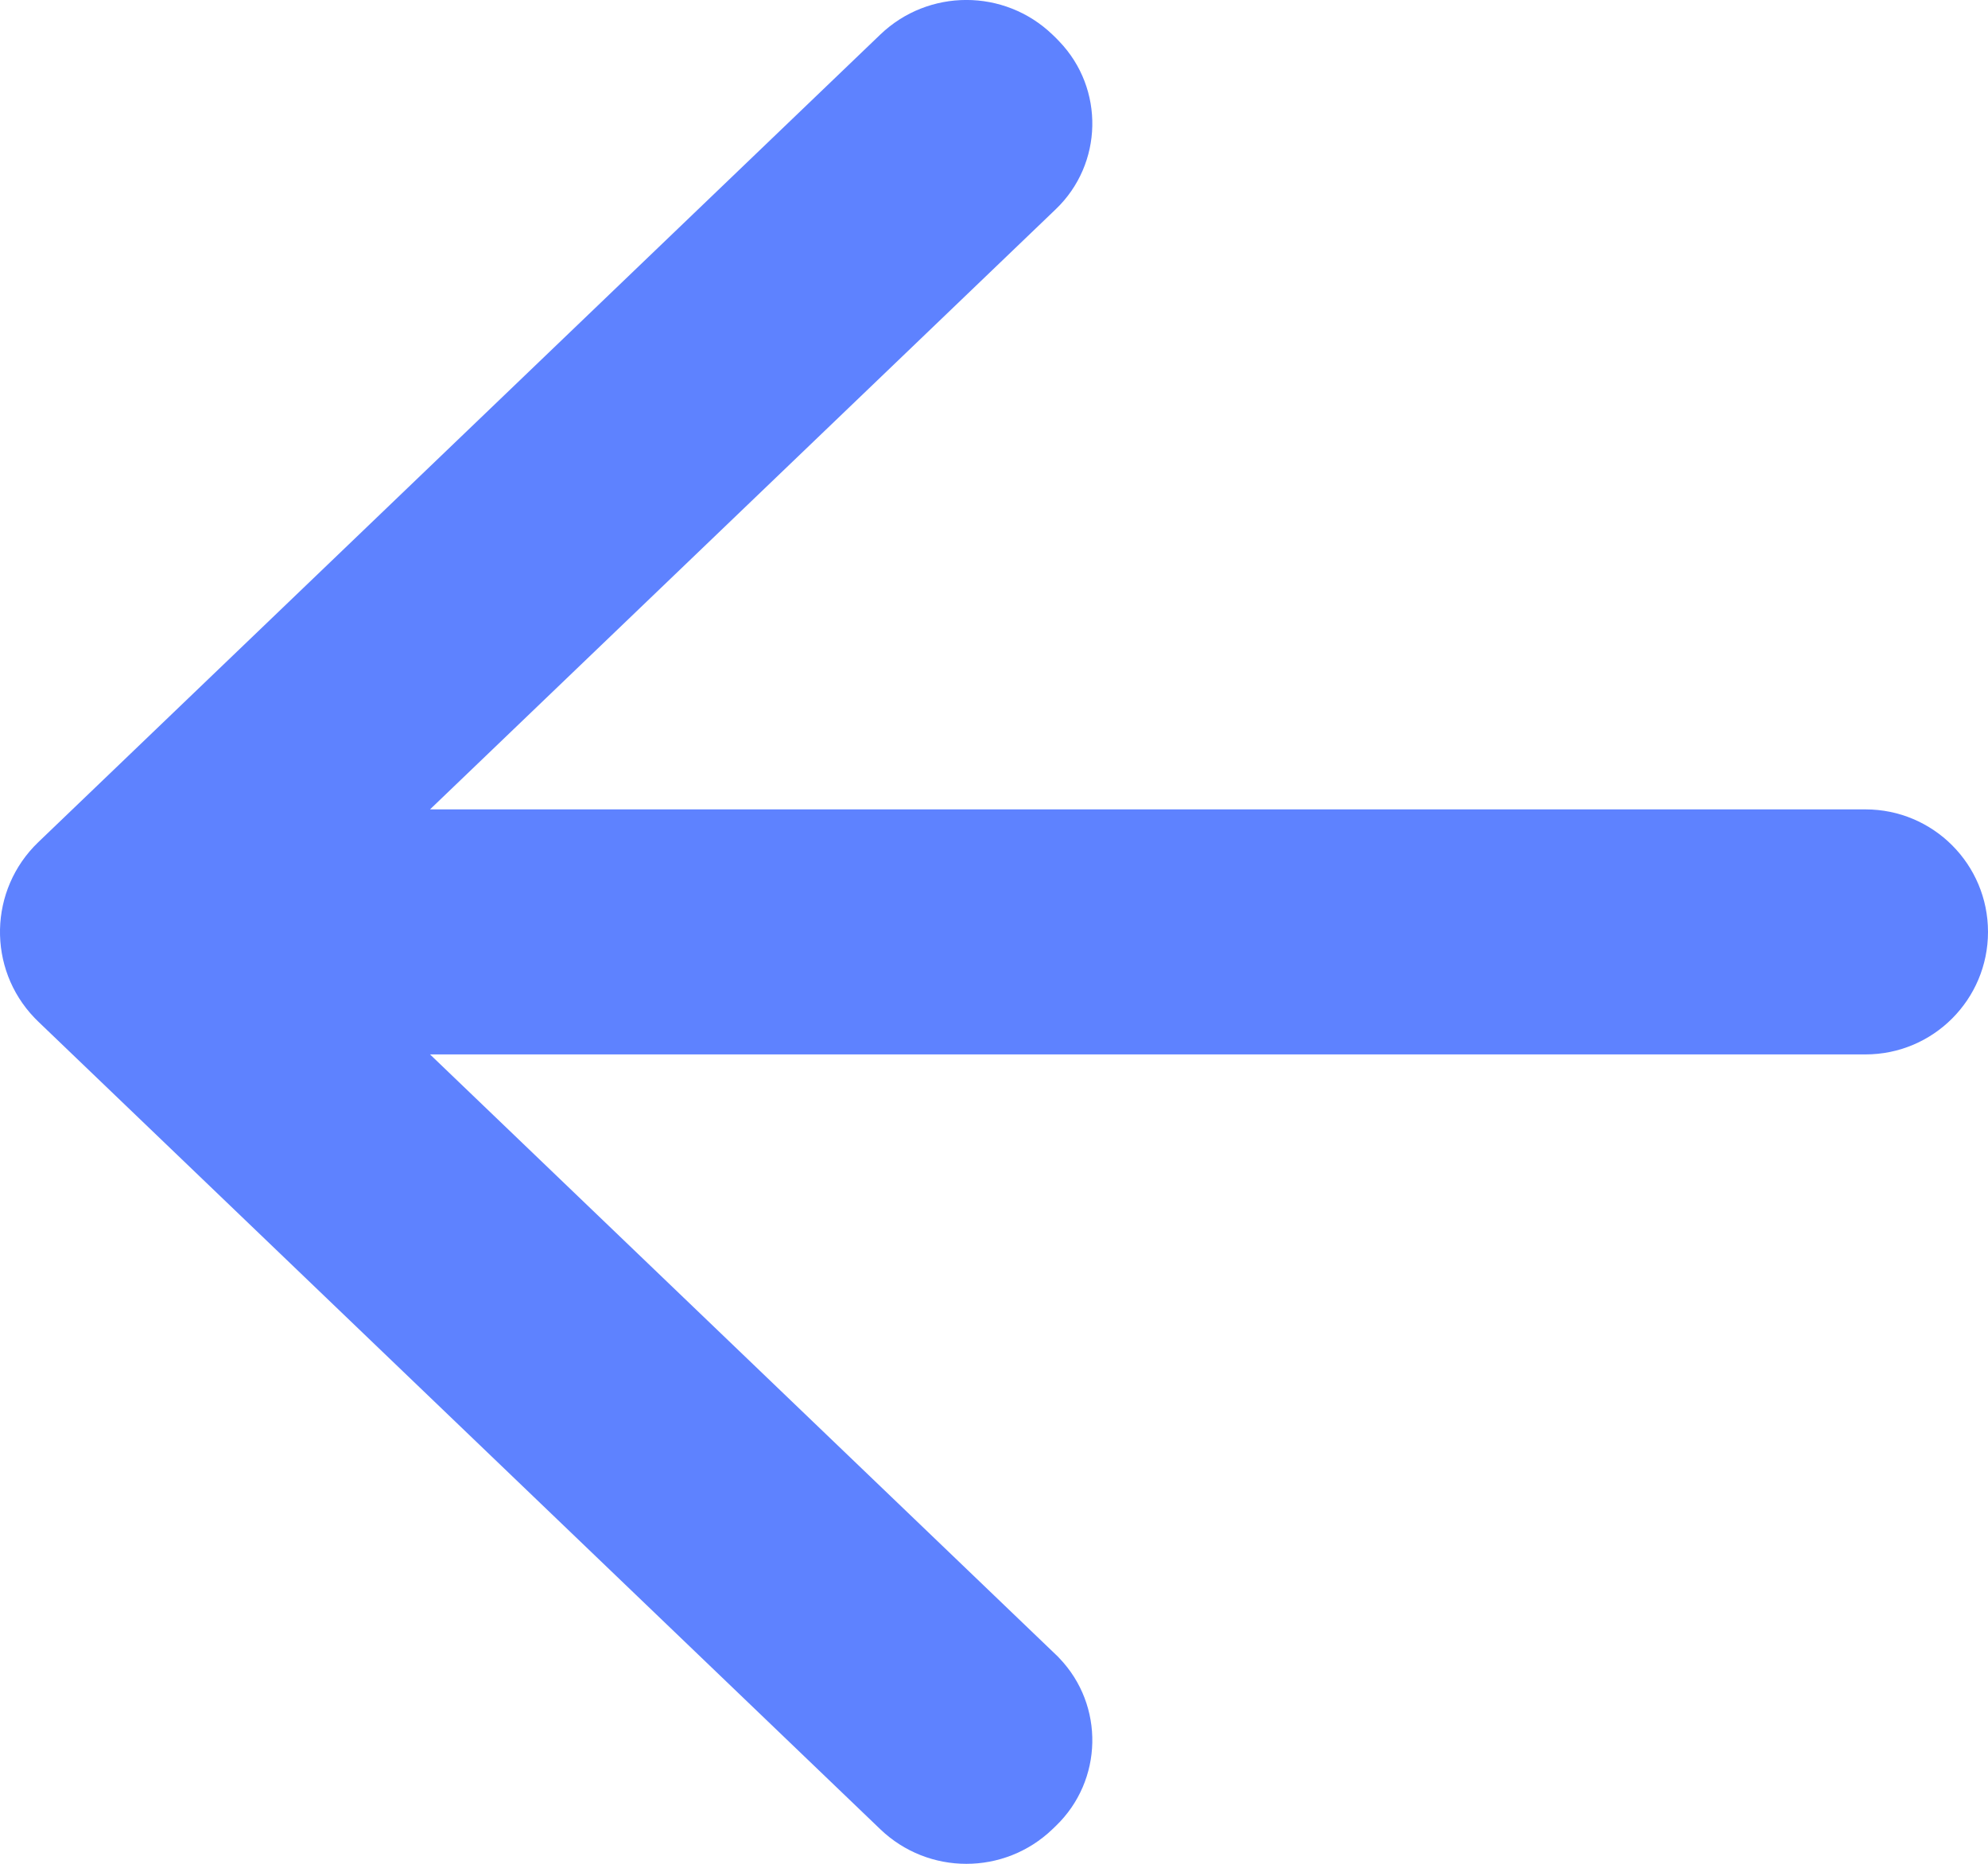
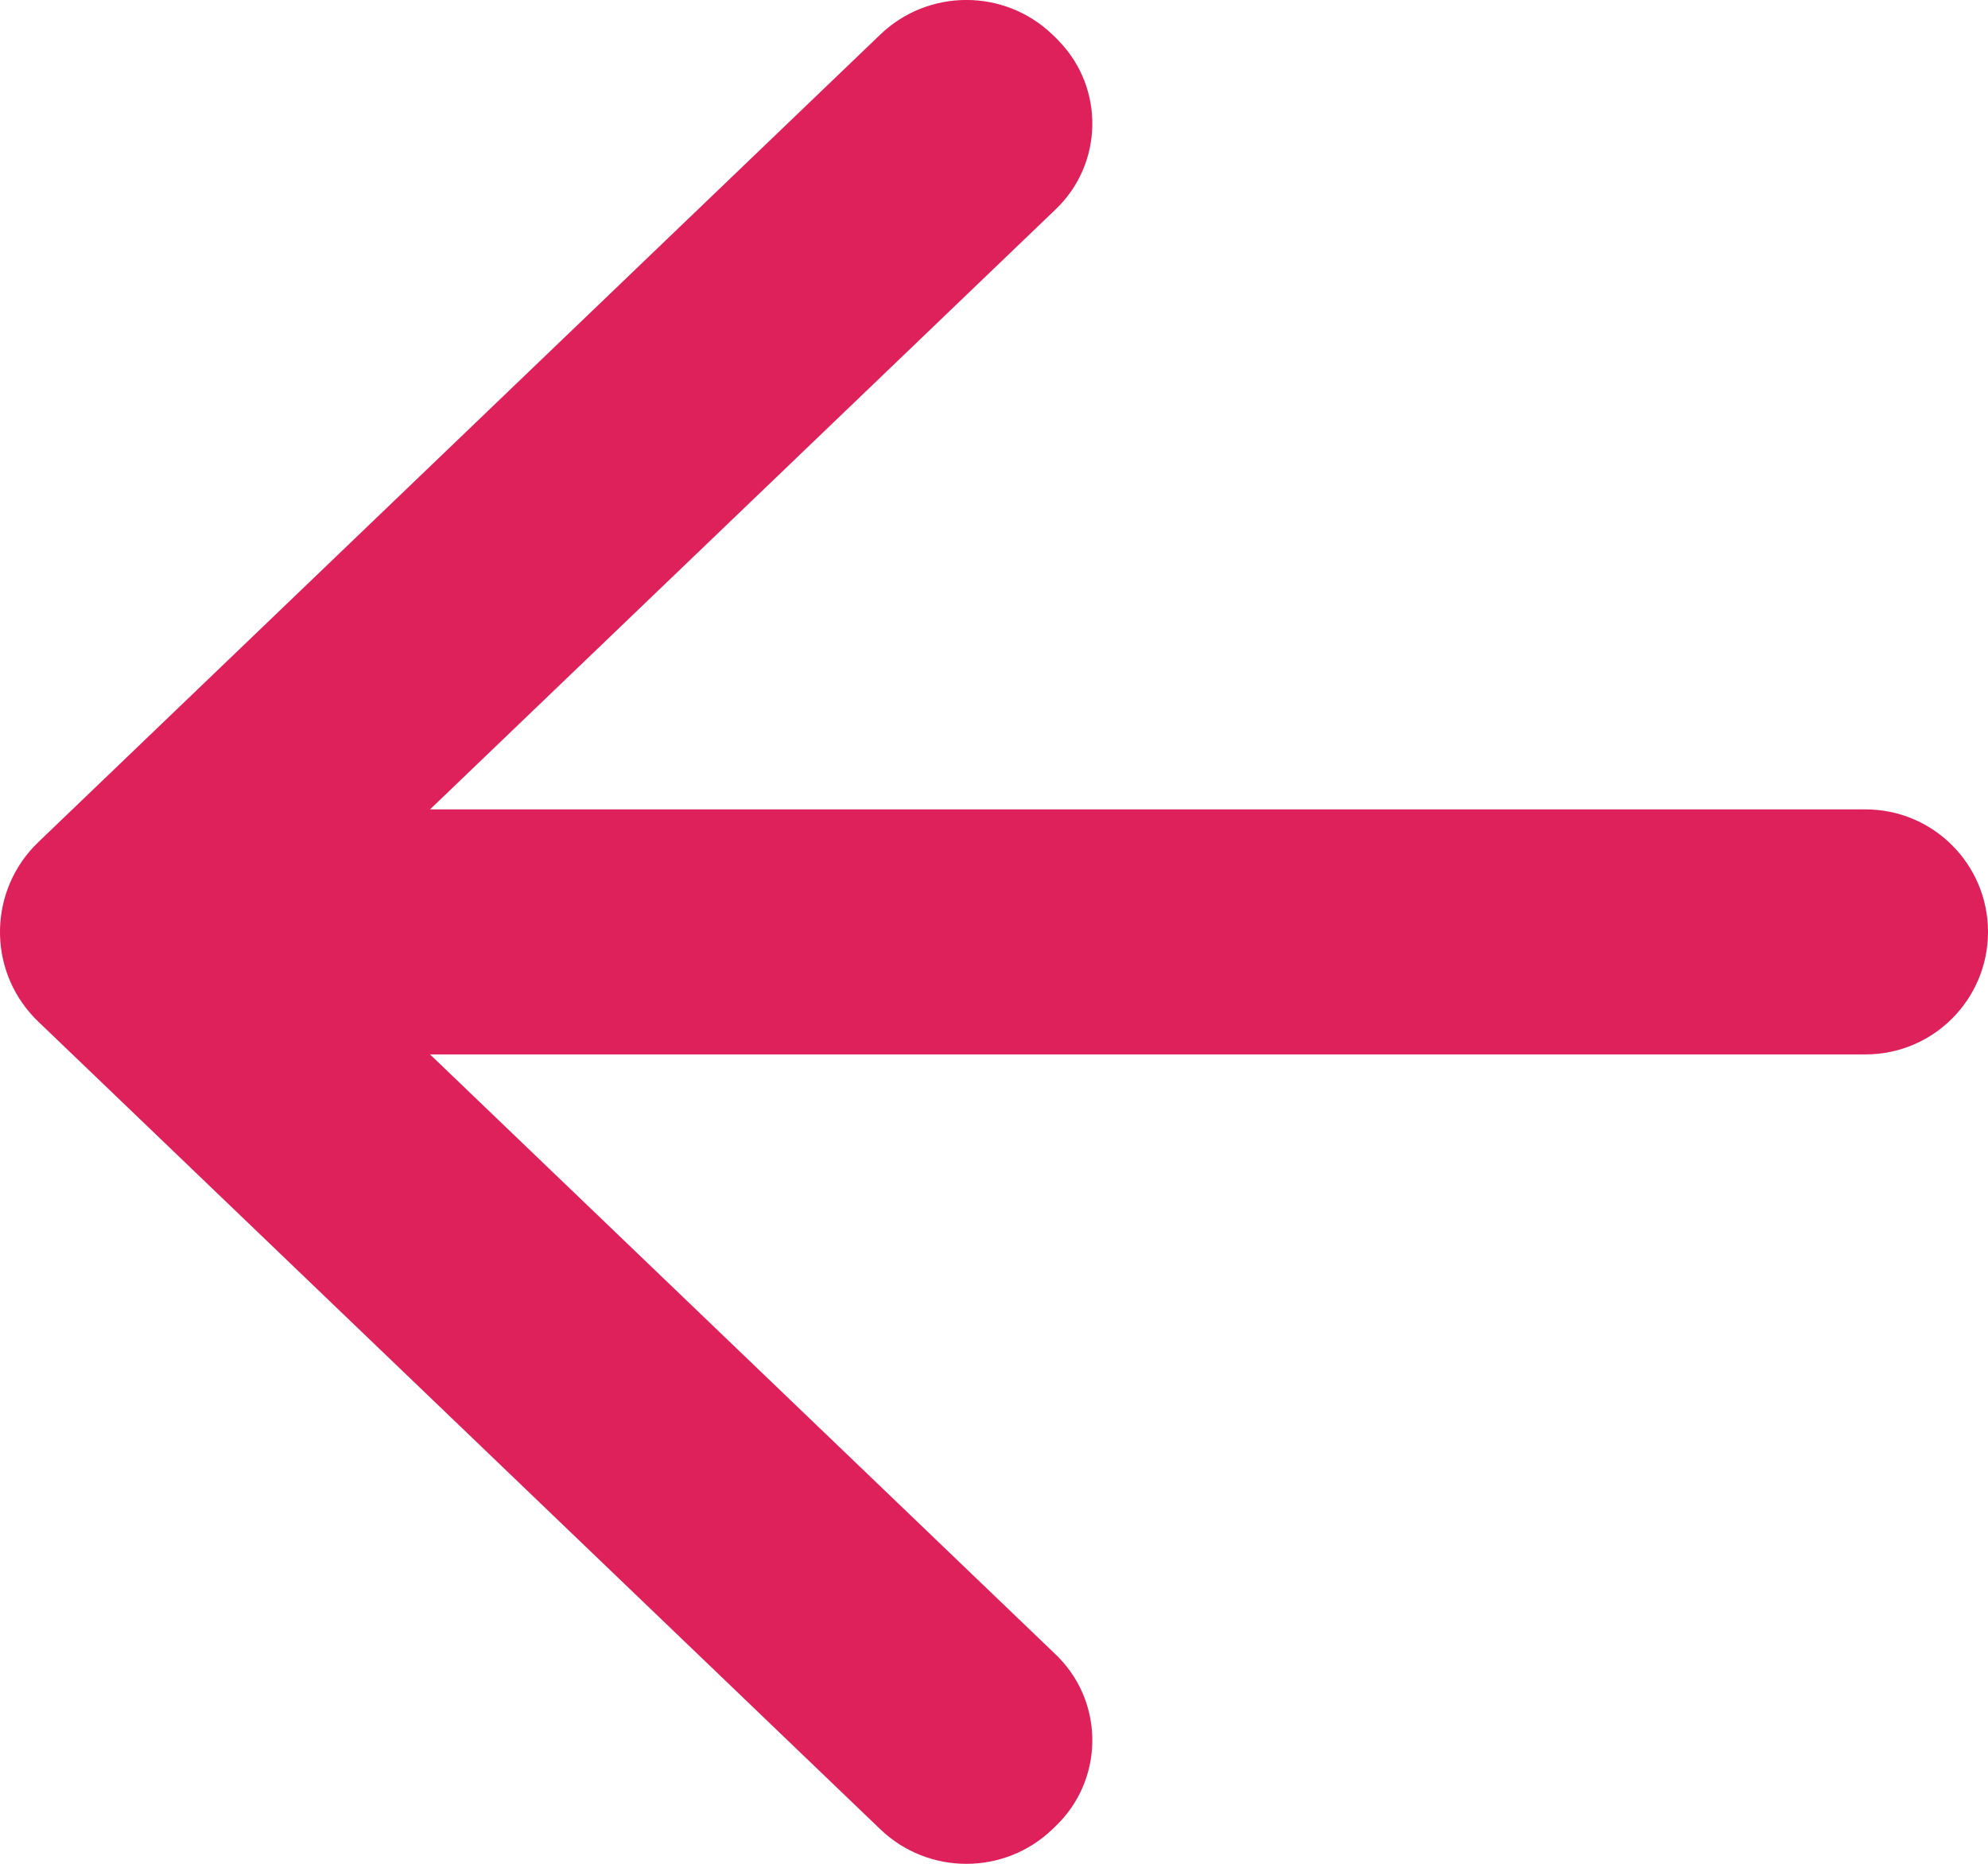
<svg xmlns="http://www.w3.org/2000/svg" width="16px" height="15px" viewBox="0 0 16 15" version="1.1">
  <defs />
  <g id="PANTALLAS" stroke="none" stroke-width="1" fill="none" fill-rule="evenodd">
-     <g id="INFO-REUNIONES" transform="translate(-22, -20)" fill="#5E82FF">
+     <g id="INFO-REUNIONES" transform="translate(-22, -20)" fill="#DE205B">
      <path d="M25.461,26.514 L30.497,21.684 C30.878,21.319 30.891,20.714 30.525,20.333 C30.516,20.323 30.507,20.314 30.497,20.304 L30.47,20.278 C30.083,19.907 29.472,19.907 29.085,20.278 L22.308,26.778 C21.909,27.161 21.896,27.794 22.278,28.192 C22.288,28.202 22.298,28.212 22.308,28.222 L29.085,34.722 C29.472,35.093 30.083,35.093 30.47,34.722 L30.497,34.696 C30.878,34.33 30.891,33.725 30.525,33.344 C30.516,33.334 30.507,33.325 30.497,33.316 L25.461,28.486 L37.014,28.486 C37.559,28.486 38,28.044 38,27.5 L38,27.5 C38,26.956 37.559,26.514 37.014,26.514 L25.461,26.514 Z" id="Shape" />
    </g>
  </g>
</svg>
